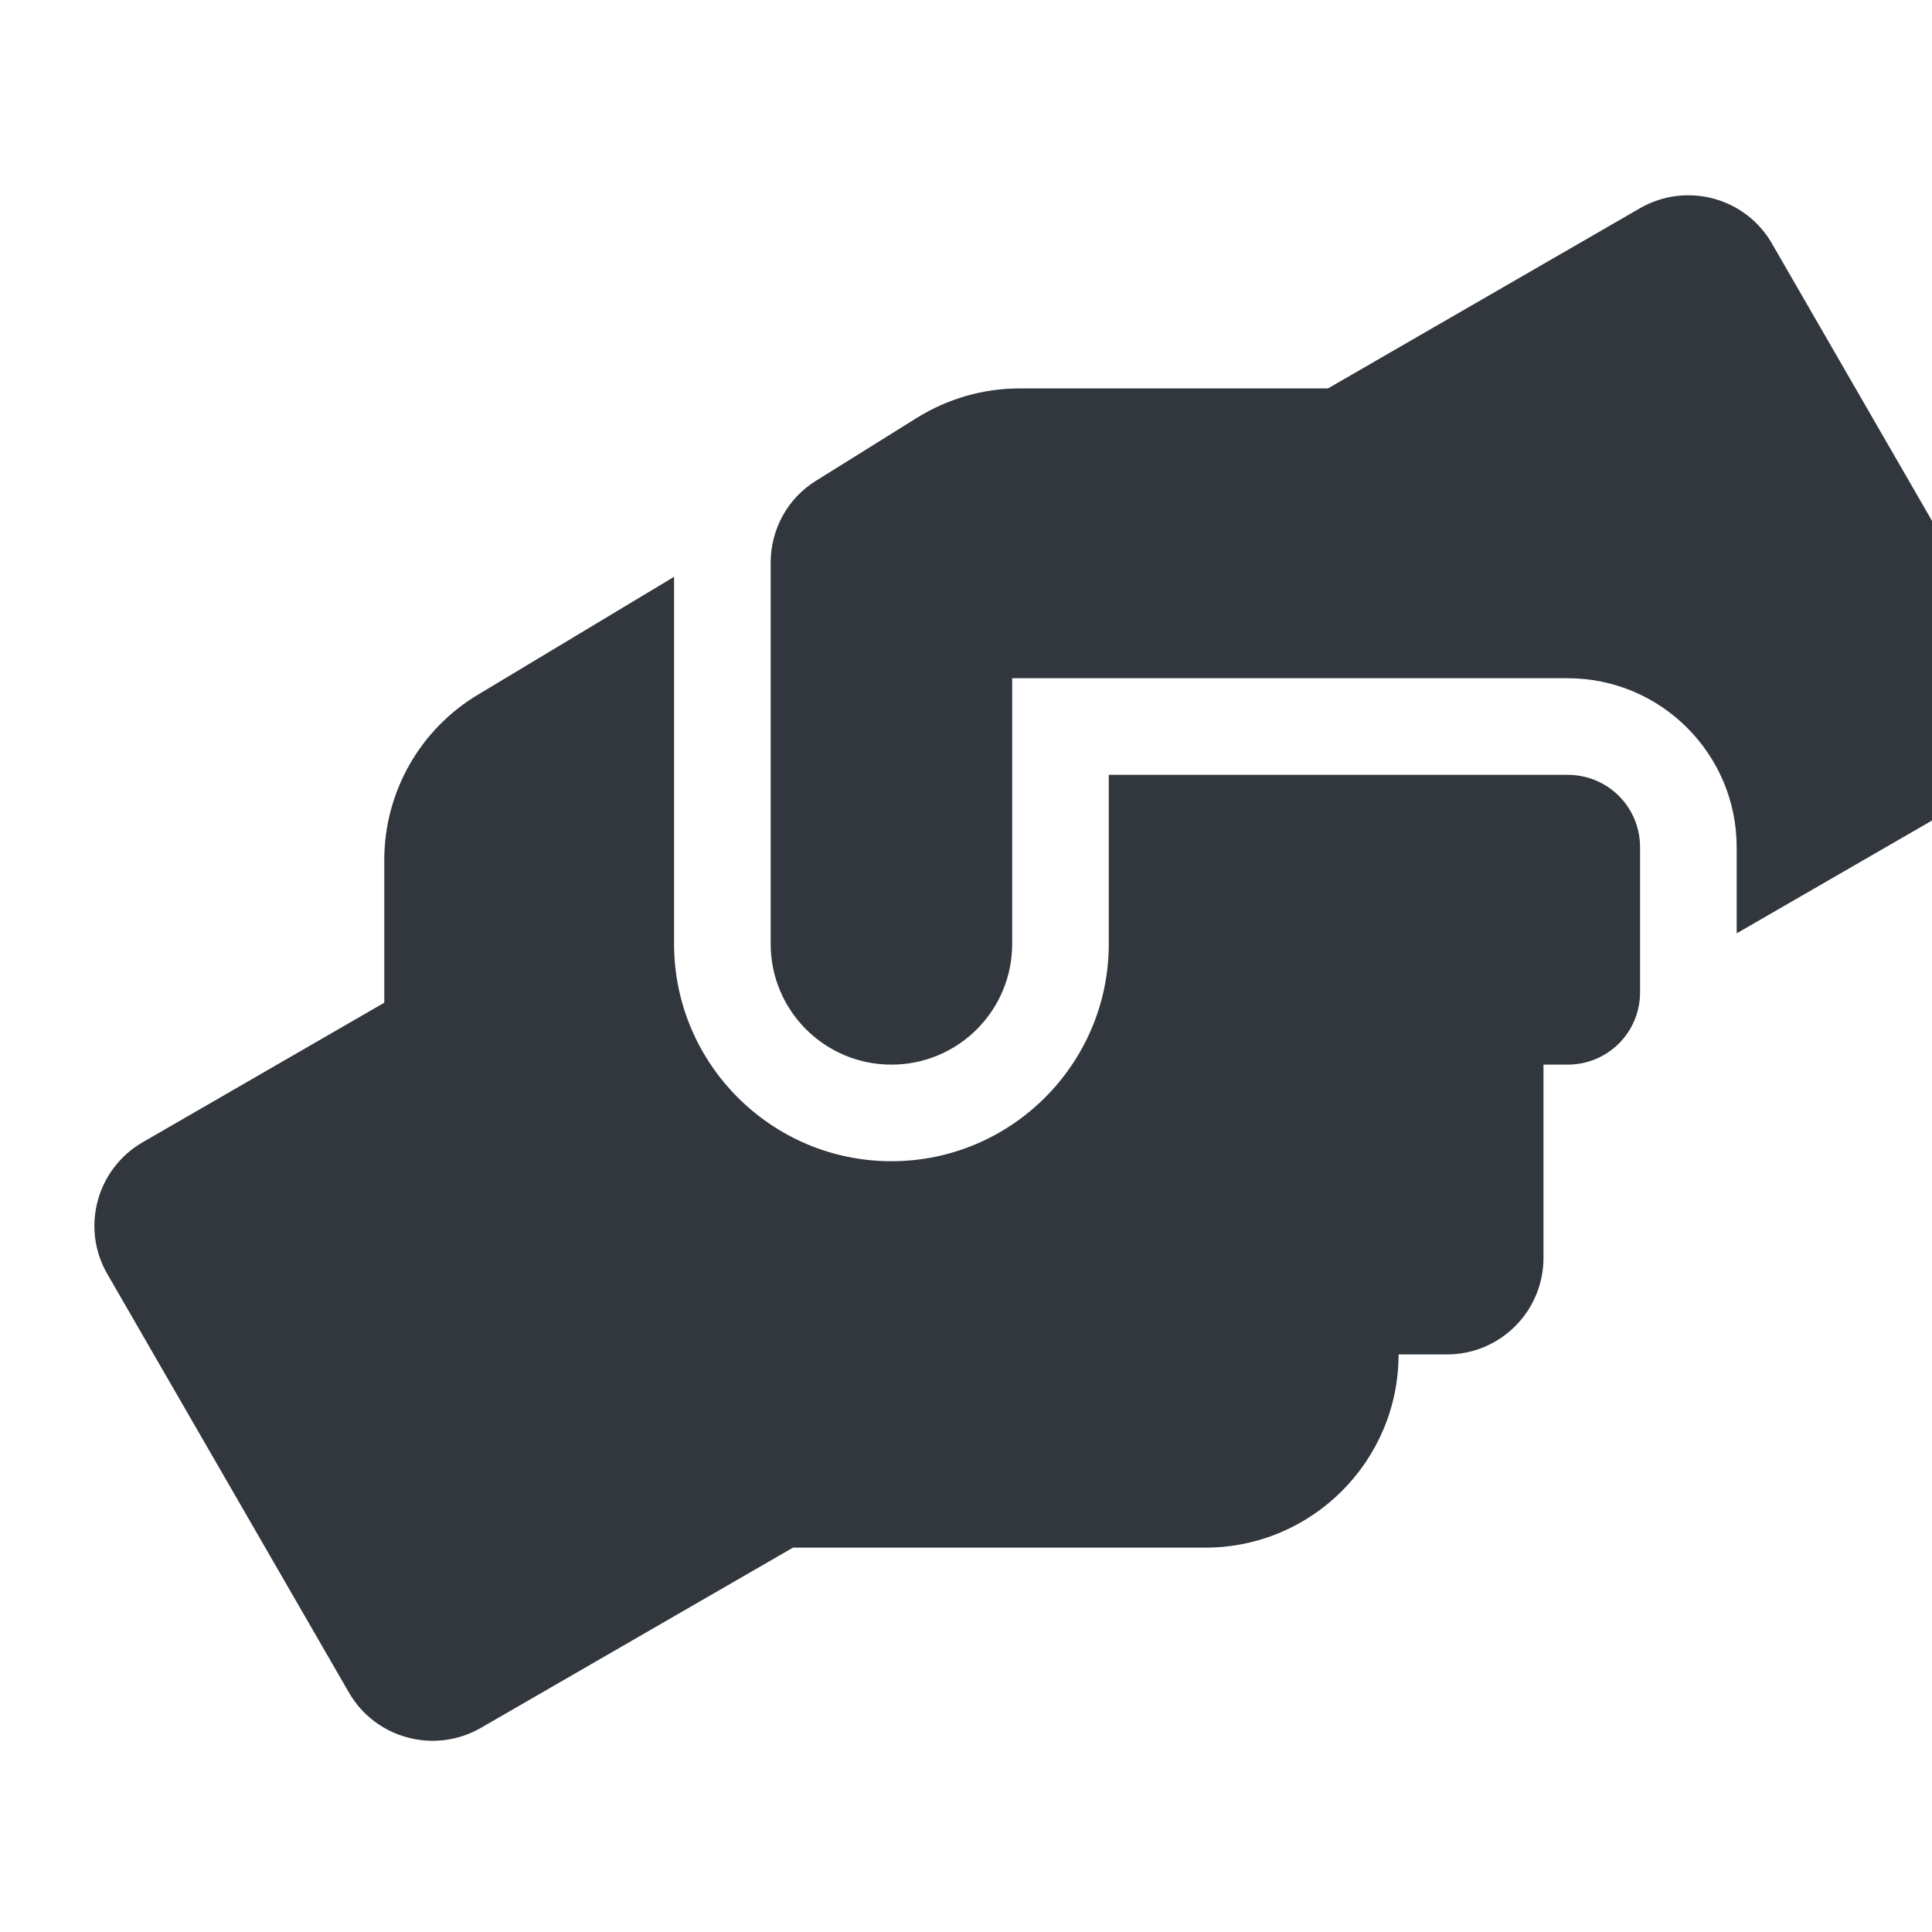
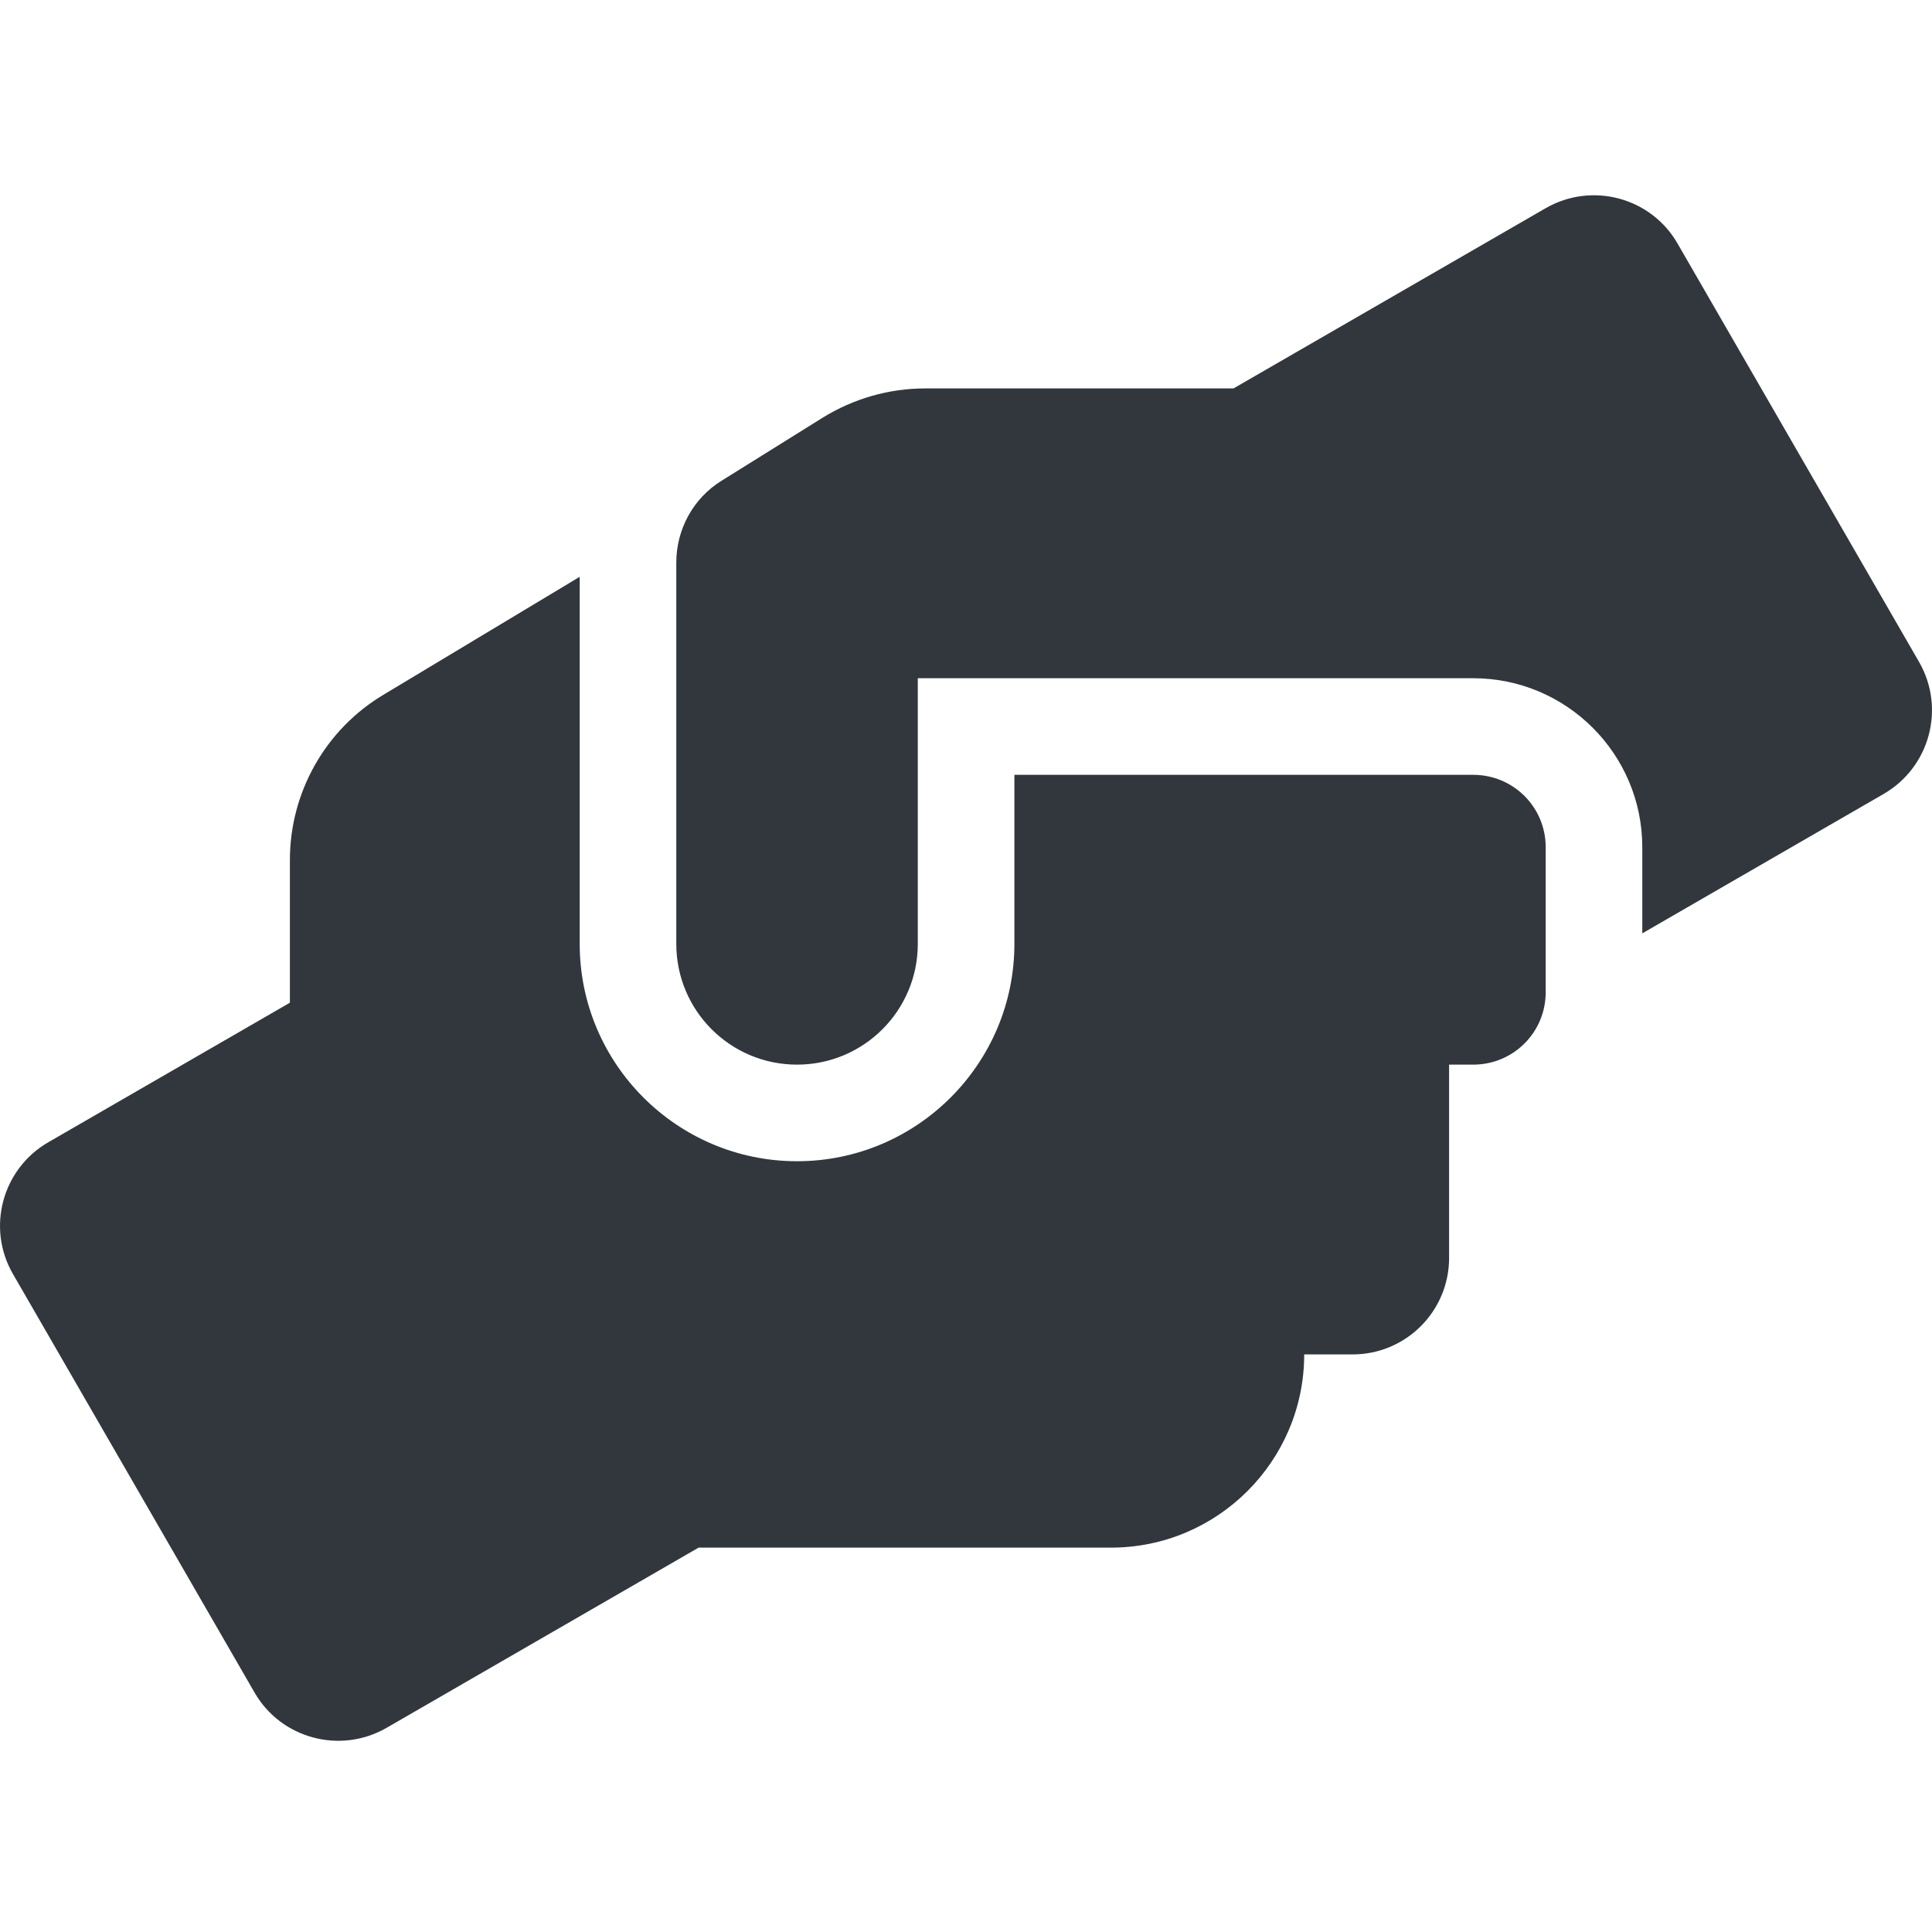
<svg xmlns="http://www.w3.org/2000/svg" viewBox="0 0 20 20">
-   <path d="M16.228,8.021 L11.478,8.021 L11.478,9.771 C11.478,11.012 10.469,12.021 9.228,12.021 C7.987,12.021 6.978,11.012 6.978,9.771 L6.978,5.971 L4.95,7.19 C4.347,7.549 3.978,8.202 3.978,8.902 L3.978,10.38 L1.478,11.824 C1,12.099 0.834,12.712 1.112,13.19 L3.612,17.521 C3.887,17.999 4.5,18.162 4.978,17.887 L8.209,16.021 L12.478,16.021 C13.581,16.021 14.478,15.124 14.478,14.021 L14.978,14.021 C15.531,14.021 15.978,13.574 15.978,13.021 L15.978,11.021 L16.228,11.021 C16.644,11.021 16.978,10.687 16.978,10.271 L16.978,8.771 C16.978,8.355 16.644,8.021 16.228,8.021 Z M20.843,6.852 L18.343,2.521 C18.068,2.043 17.456,1.88 16.978,2.155 L13.747,4.021 L10.553,4.021 C10.178,4.021 9.812,4.127 9.494,4.324 L8.447,4.977 C8.153,5.158 7.978,5.48 7.978,5.824 L7.978,9.771 C7.978,10.462 8.537,11.021 9.228,11.021 C9.919,11.021 10.478,10.462 10.478,9.771 L10.478,7.021 L16.228,7.021 C17.194,7.021 17.978,7.805 17.978,8.771 L17.978,9.662 L20.478,8.218 C20.956,7.94 21.118,7.33 20.843,6.852 Z" fill="#31373D" fill-rule="evenodd" />
+   <path d="M15.251,8.021 L10.501,8.021 L10.501,9.771 C10.501,11.012 9.491,12.021 8.251,12.021 C7.01,12.021 6.001,11.012 6.001,9.771 L6.001,5.971 L3.973,7.19 C3.369,7.549 3.001,8.202 3.001,8.902 L3.001,10.38 L0.501,11.824 C0.023,12.099 -0.143,12.712 0.135,13.19 L2.635,17.521 C2.91,17.999 3.523,18.162 4.001,17.887 L7.232,16.021 L11.501,16.021 C12.604,16.021 13.501,15.124 13.501,14.021 L14.001,14.021 C14.554,14.021 15.001,13.574 15.001,13.021 L15.001,11.021 L15.251,11.021 C15.666,11.021 16.001,10.687 16.001,10.271 L16.001,8.771 C16.001,8.355 15.666,8.021 15.251,8.021 Z M19.866,6.852 L17.366,2.521 C17.091,2.043 16.479,1.88 16.001,2.155 L12.769,4.021 L9.576,4.021 C9.201,4.021 8.835,4.127 8.516,4.324 L7.469,4.977 C7.176,5.158 7.001,5.48 7.001,5.824 L7.001,9.771 C7.001,10.462 7.56,11.021 8.251,11.021 C8.941,11.021 9.501,10.462 9.501,9.771 L9.501,7.021 L15.251,7.021 C16.216,7.021 17.001,7.805 17.001,8.771 L17.001,9.662 L19.501,8.218 C19.979,7.94 20.141,7.33 19.866,6.852 Z" fill="#31373D" fill-rule="evenodd" />
</svg>
